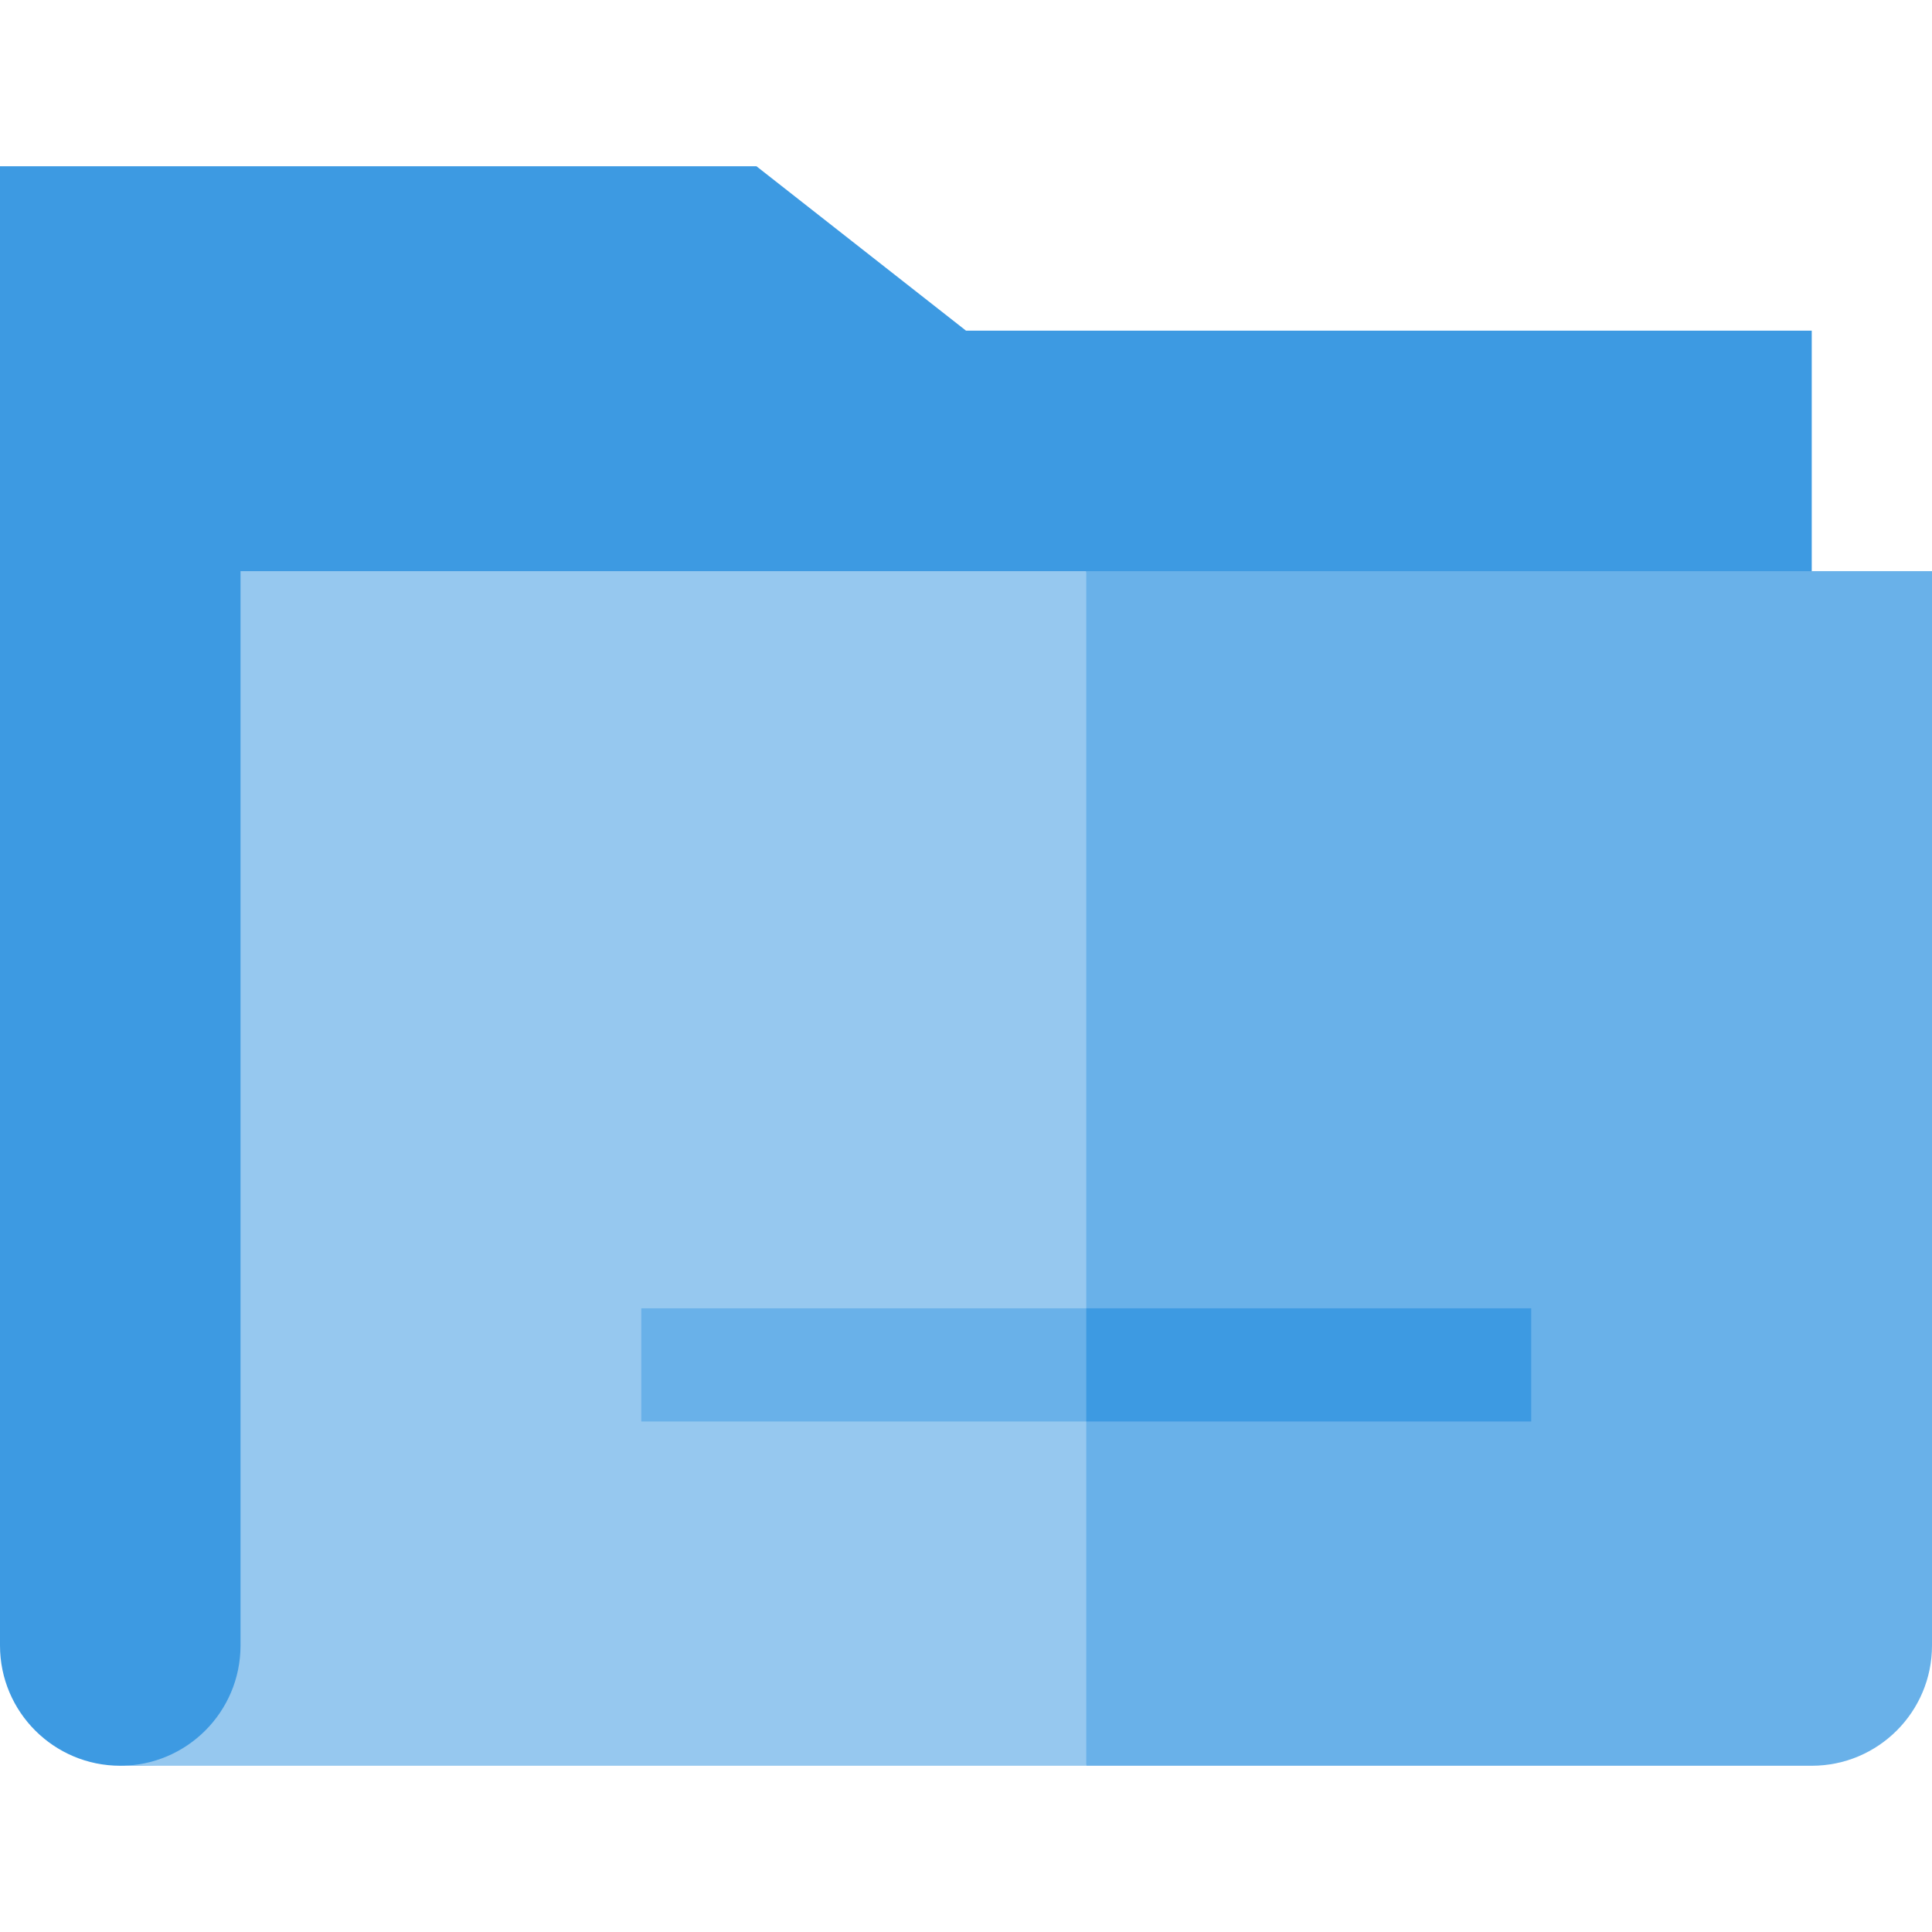
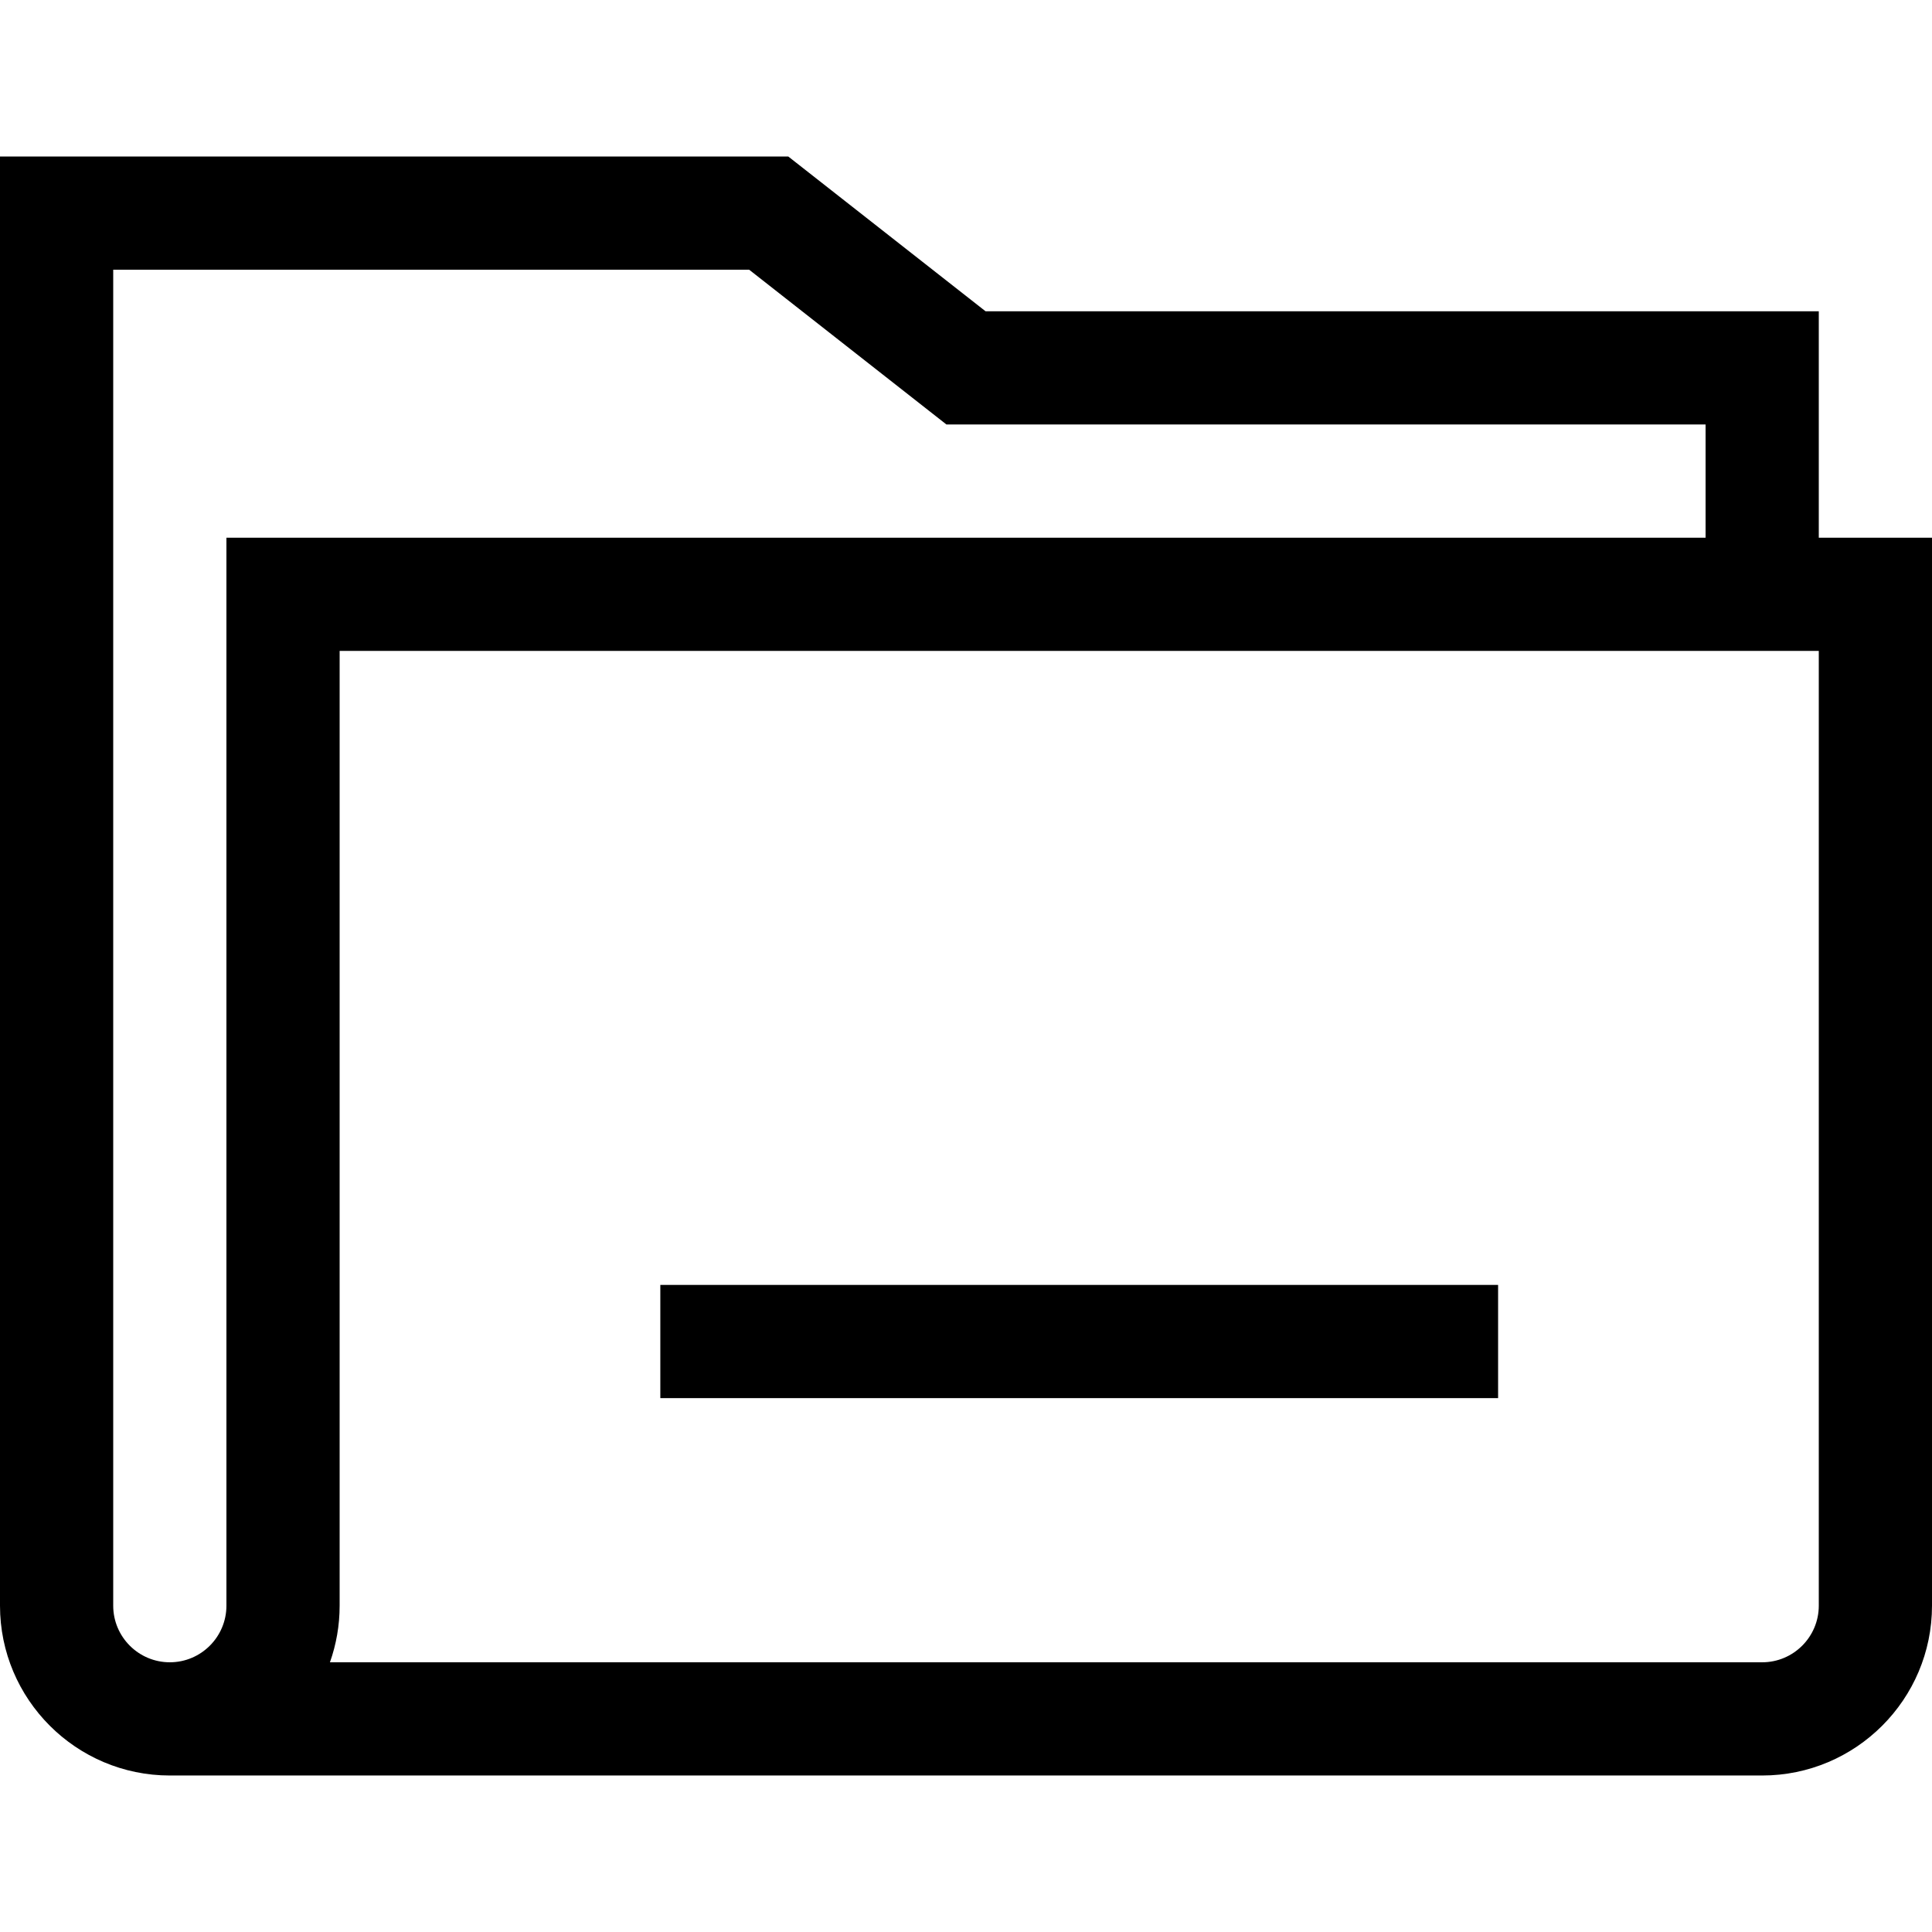
- <svg xmlns="http://www.w3.org/2000/svg" id="Capa_1" enable-background="new 0 0 512 512" height="512" viewBox="0 0 512 512" width="512">
+ <svg xmlns="http://www.w3.org/2000/svg" id="Capa_1" enable-background="new 0 0 511.958 511.958" height="512" viewBox="0 0 511.958 511.958" width="512">
  <g>
-     <path d="m31.87 467.944c-17.601 0-31.87-14.269-31.87-31.87v-392.018h200.463l55.537 43.57h224.13v63.74c-159.697 137.674-263.13 316.578-448.26 316.578z" fill="#3d9ae2" />
-     <g>
-       <path d="m63.74 151.366v284.708c0 17.601-14.269 31.87-31.87 31.87h256l30-163.944-30-152.634z" fill="#96c8ef" />
-       <path d="m287.87 151.366v316.578h192.26c17.601 0 31.87-14.269 31.87-31.87v-284.708z" fill="#69b1e9" />
-     </g>
-     <g>
-       <path d="m287.87 376.711h-117.919v-30h117.919l20 15z" fill="#69b1e9" />
-     </g>
-     <g>
-       <path d="m287.87 346.711h117.919v30h-117.919z" fill="#3d9ae2" />
-     </g>
+     <path d="m174.979 340.487h222v30h-222z" />
+     <path d="m481.958 142.485v-60h-220.797l-52.278-41.014h-208.883v384.017c0 24.813 20.187 45 45 45h421.958c24.813 0 45-20.187 45-45v-283.003zm-421.958 283.002c0 8.271-6.729 15-15 15s-15-6.729-15-15v-354.016h168.519l52.278 41.014h201.161v30h-391.958zm421.958 0c0 8.271-6.729 15-15 15h-379.528c1.664-4.693 2.57-9.743 2.57-15v-253.002h391.958z" />
  </g>
</svg>
